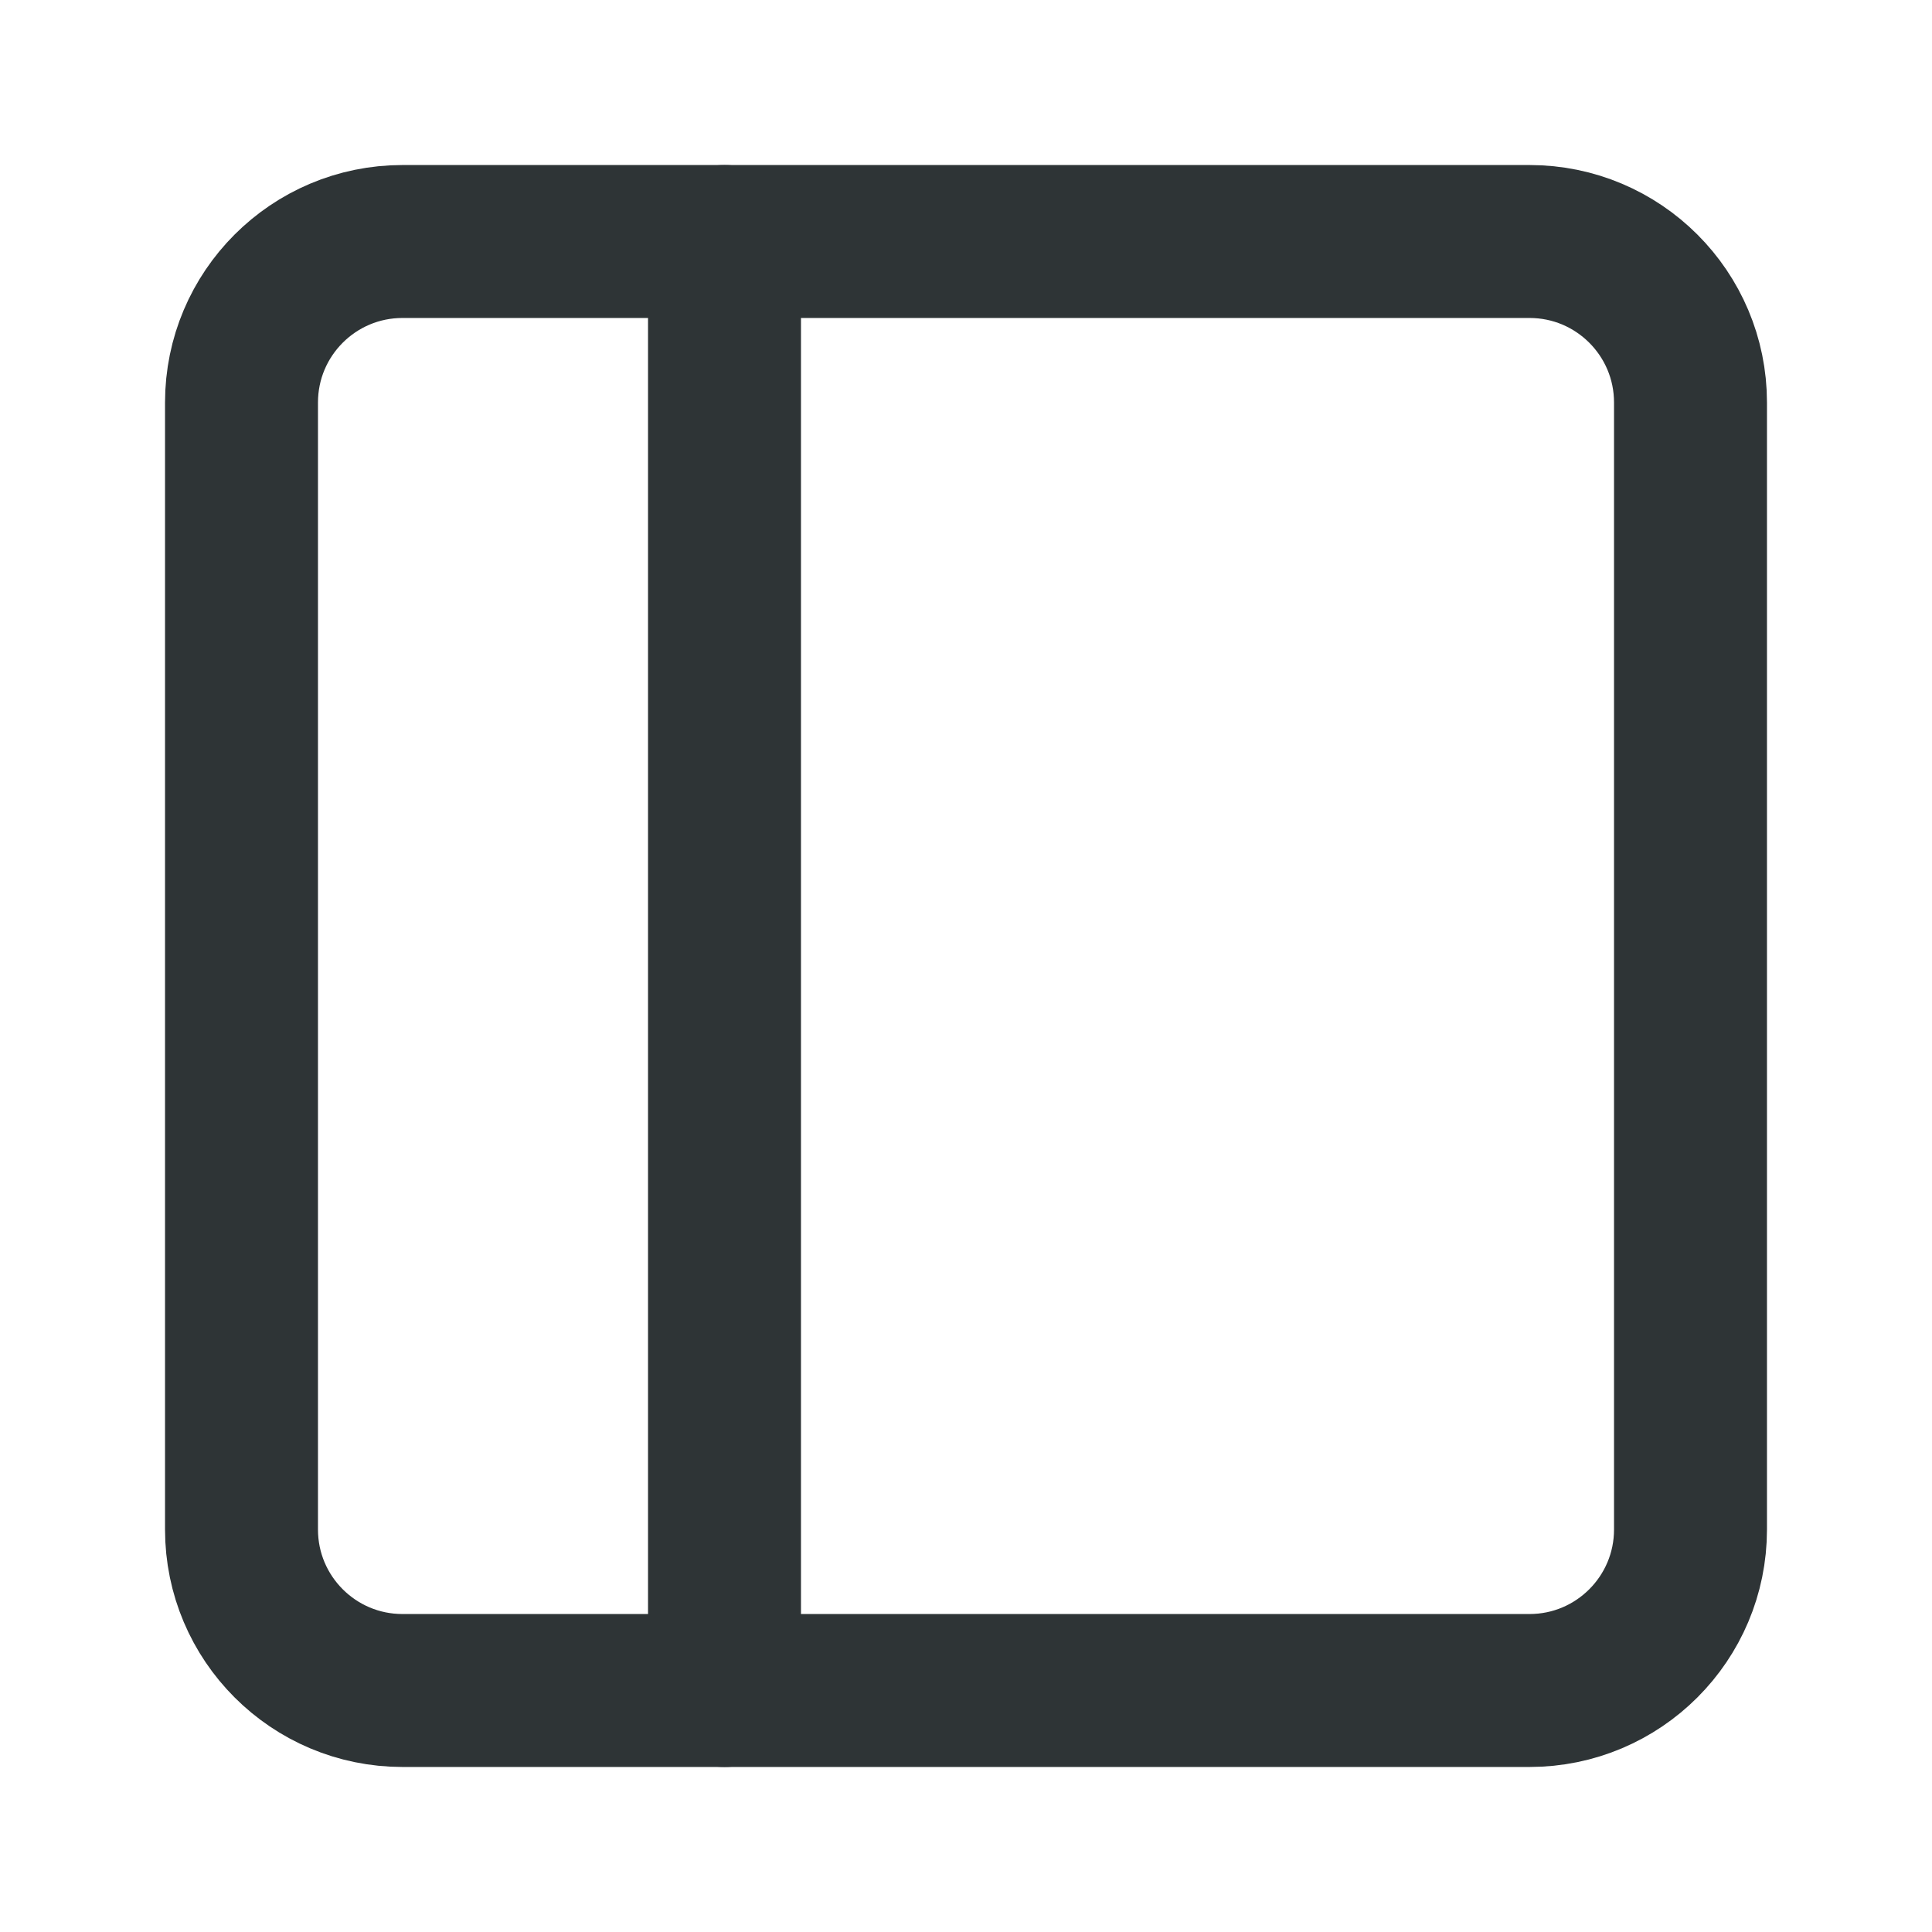
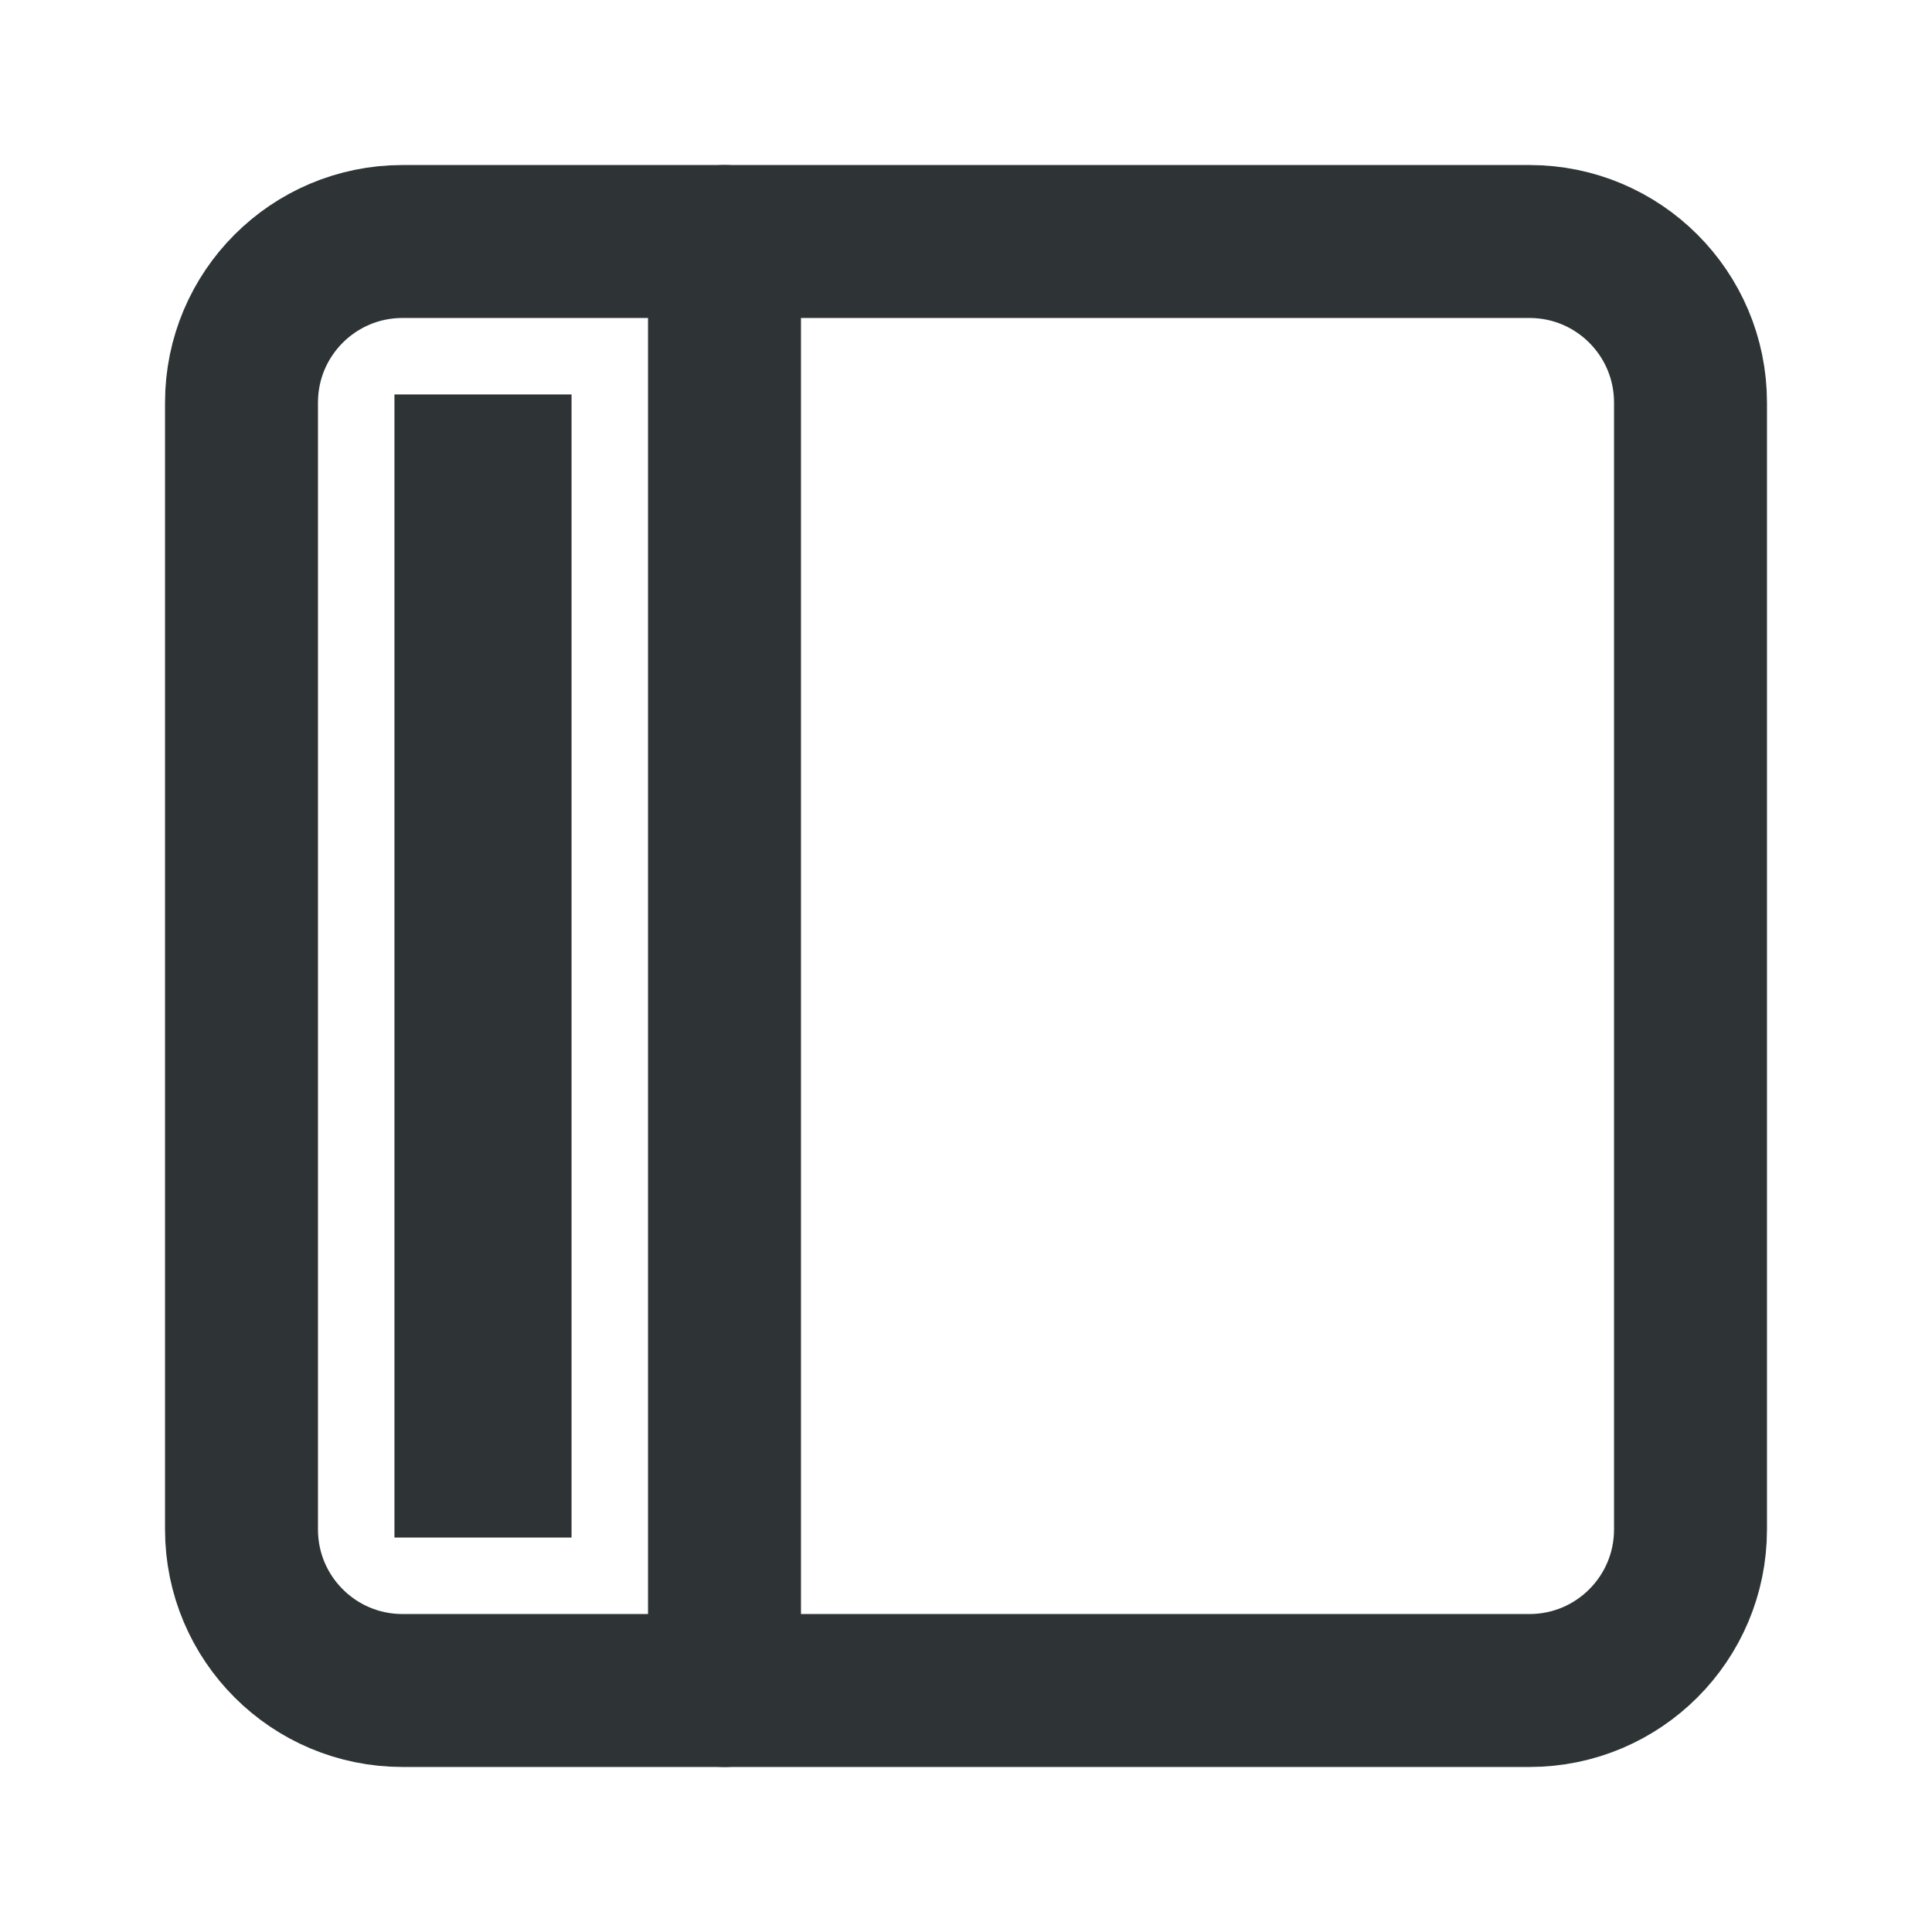
<svg xmlns="http://www.w3.org/2000/svg" viewBox="0 0 24 24" width="24" height="24" fill="none" stroke="#2e3436" stroke-width="1.9" stroke-linecap="round" stroke-linejoin="round">
  <rect x="3" y="3" width="18" height="18" rx="2" ry="2" />
  <line x1="9" y1="3" x2="9" y2="21" />
+   <rect x="4.9" y="4.9" width="2.2" height="14.2" fill="#2e3436" stroke="none" />
</svg>
